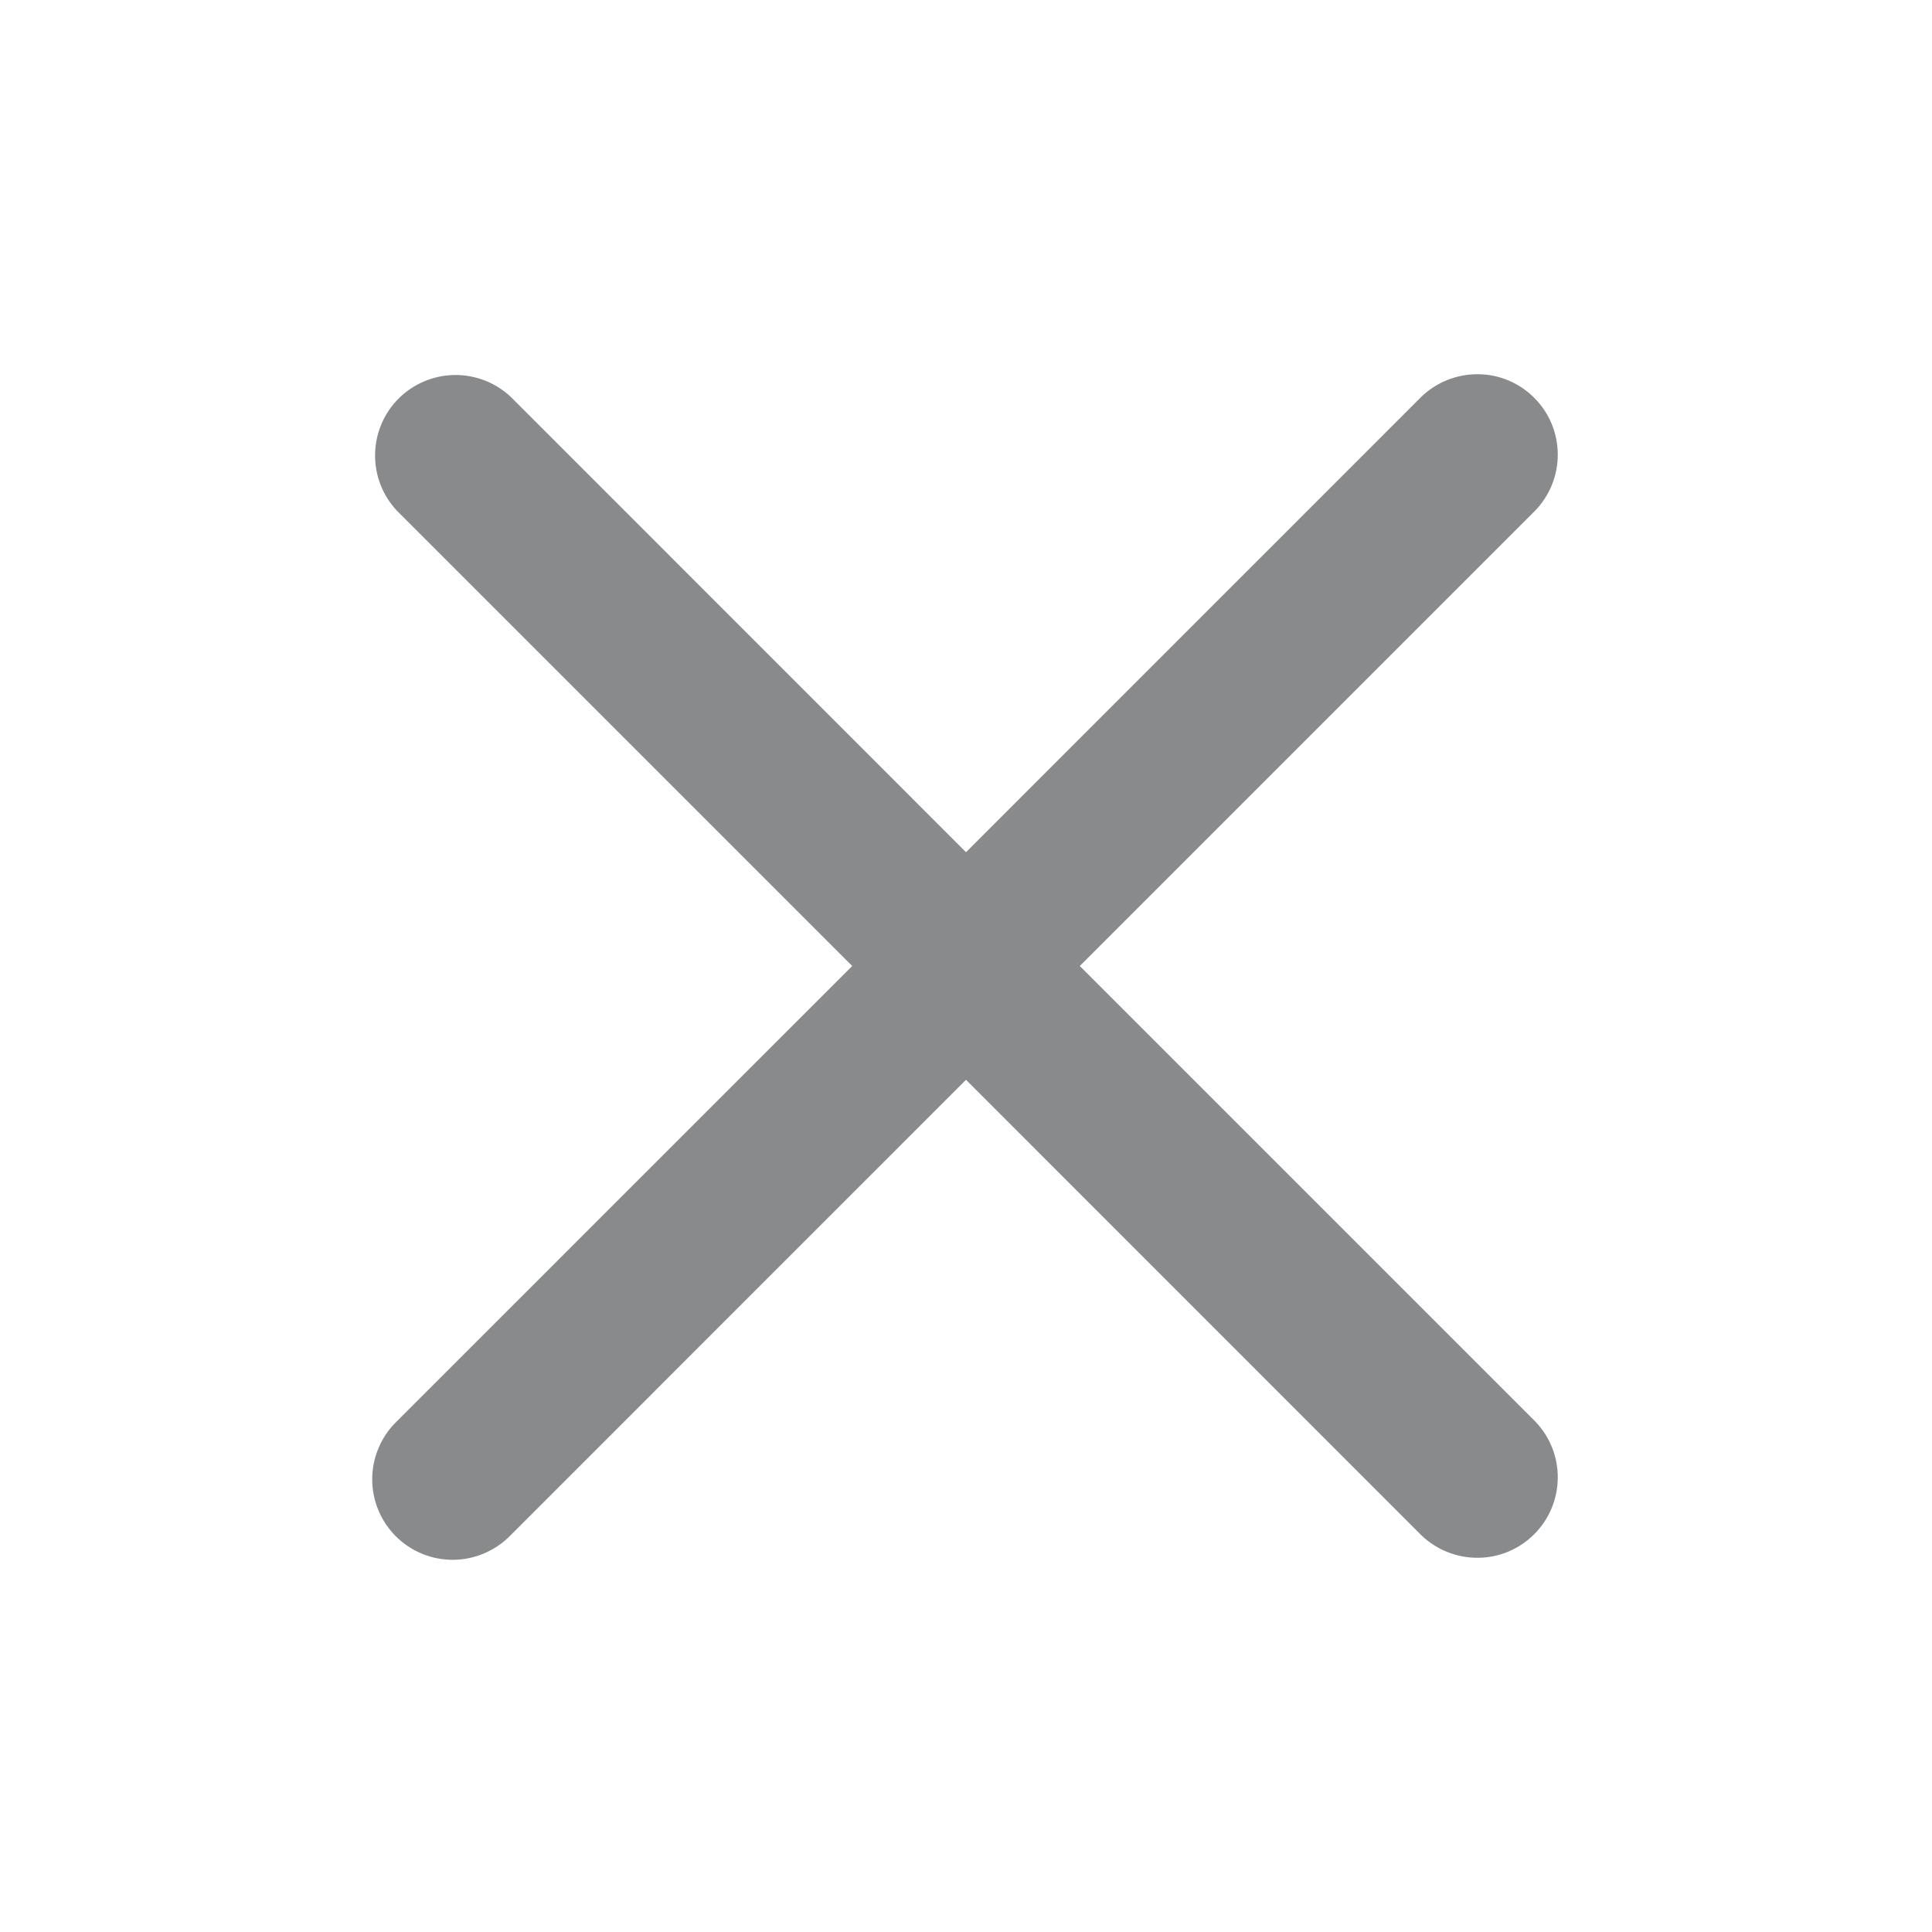
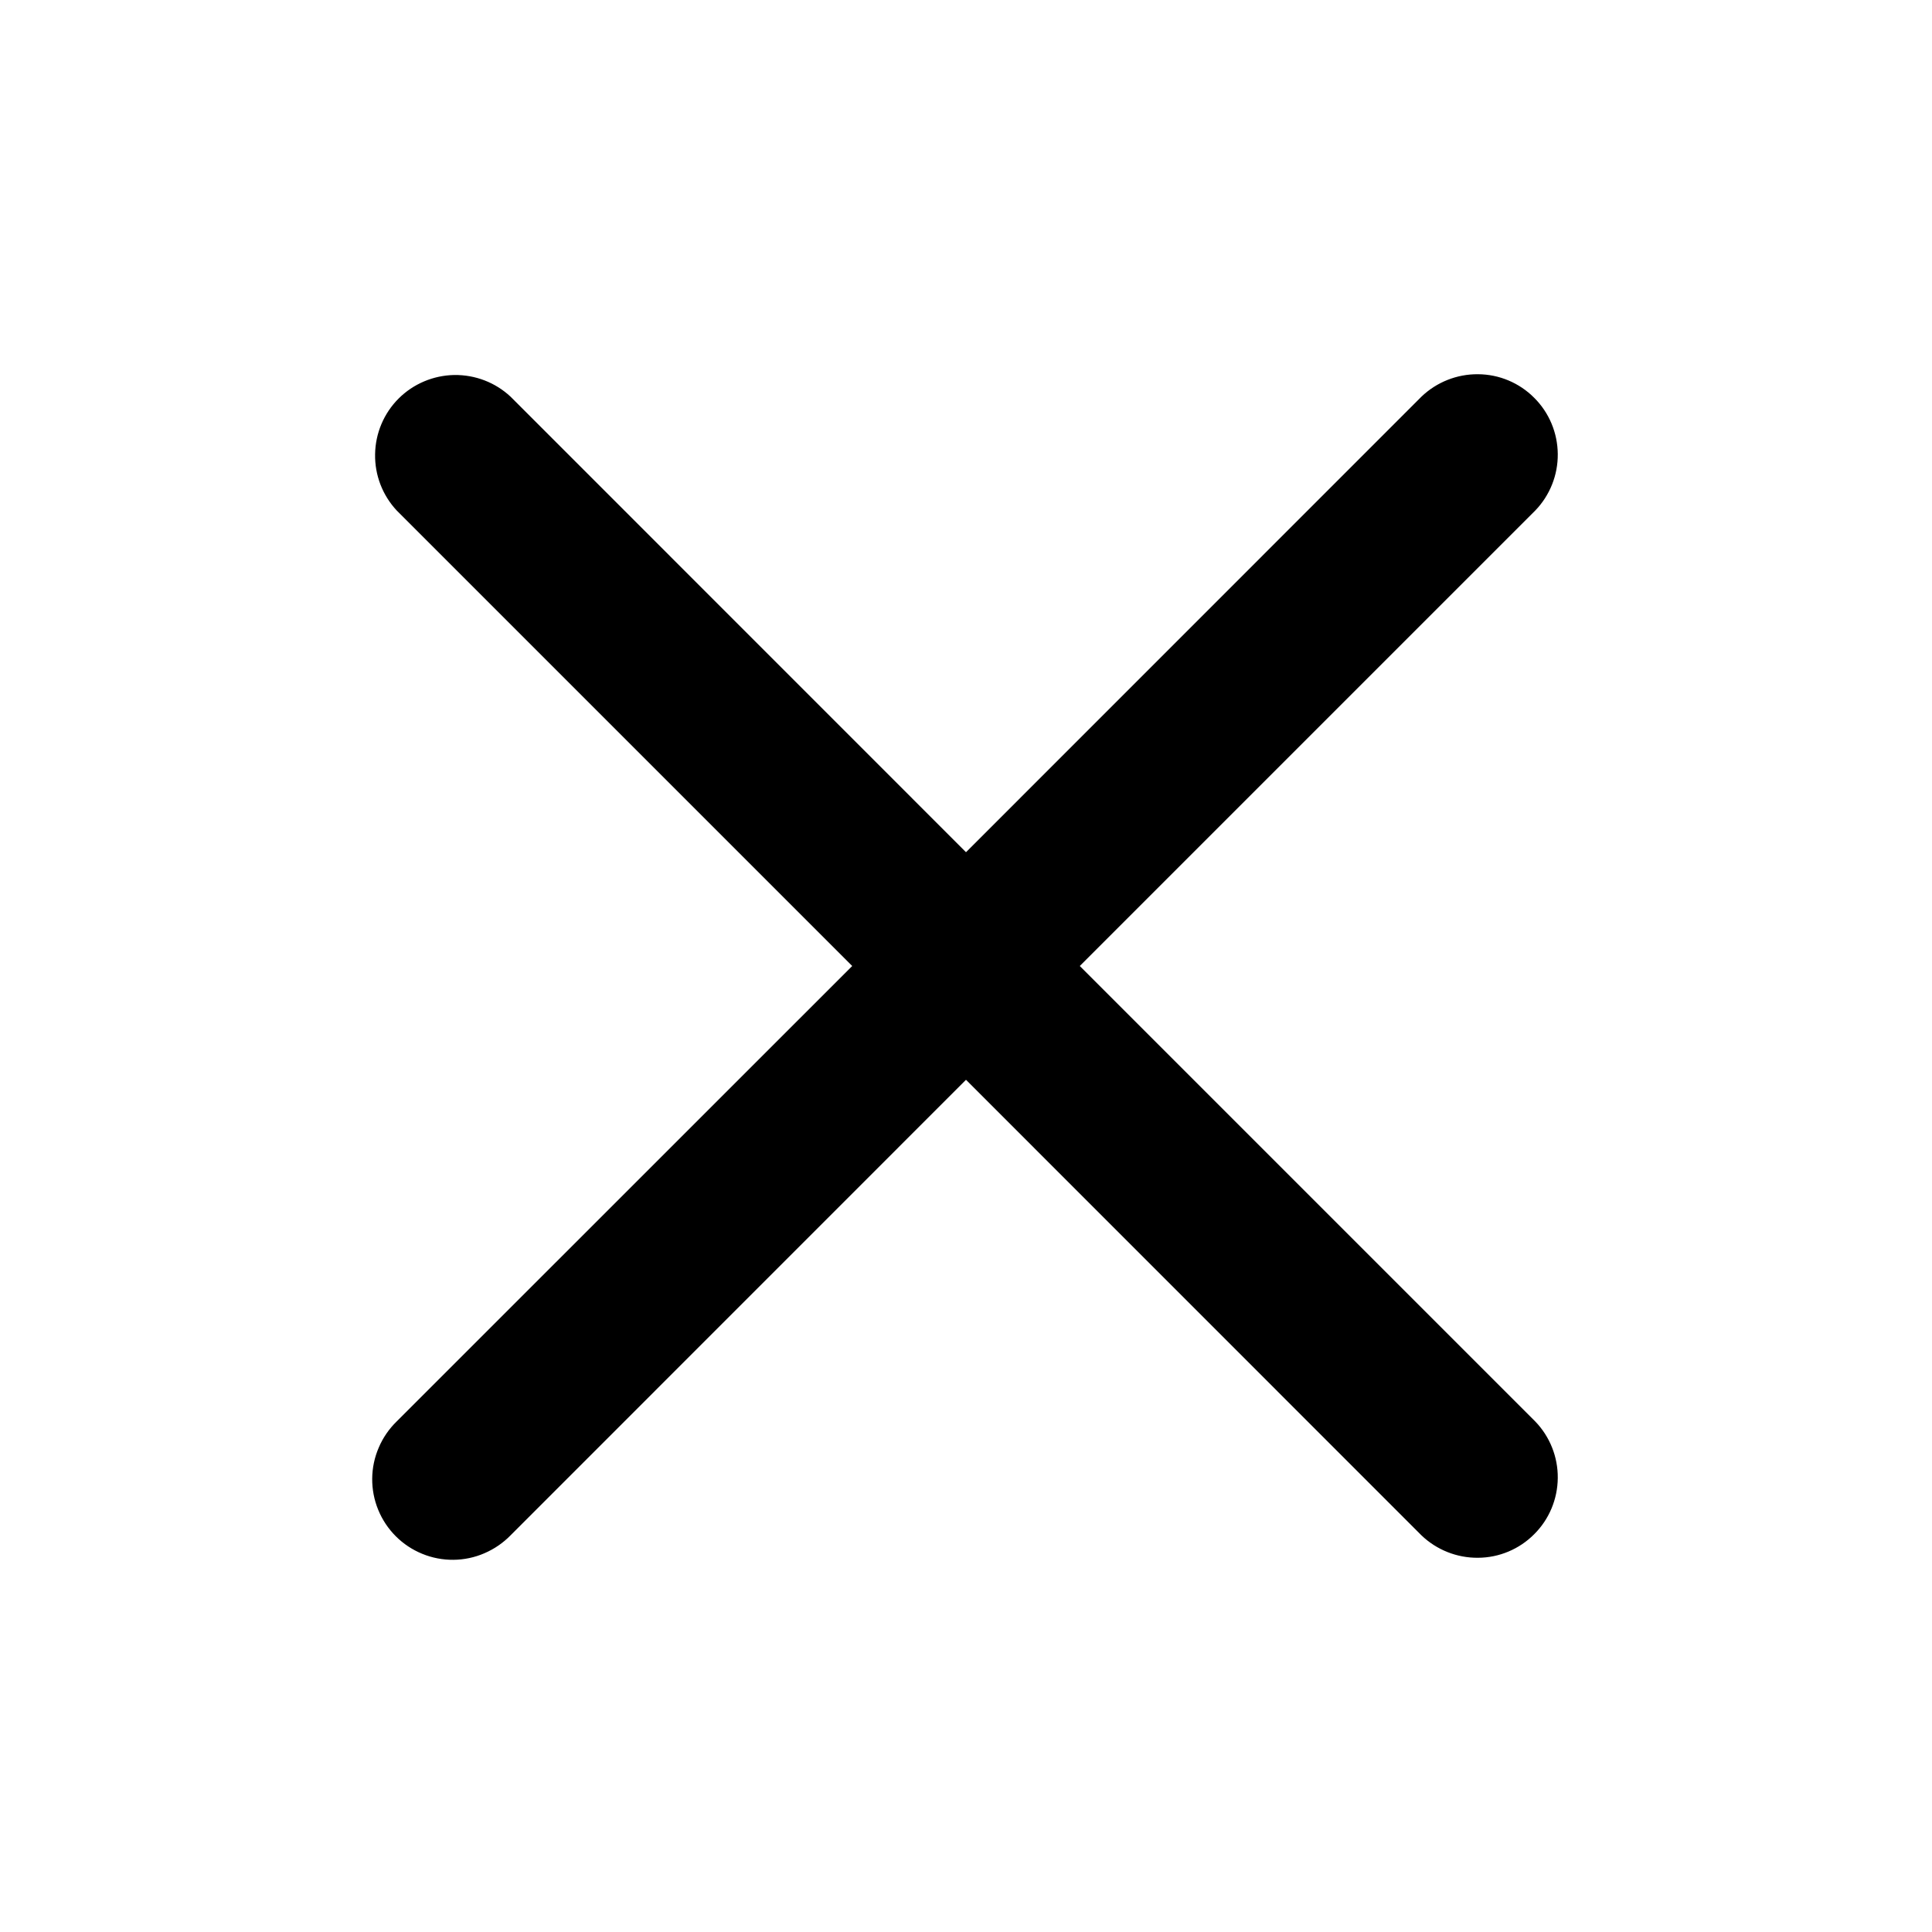
<svg xmlns="http://www.w3.org/2000/svg" width="20" height="20" viewBox="0 0 20 20" fill="none">
-   <path fill-rule="evenodd" clip-rule="evenodd" d="M10 11.178L14.714 15.893C14.871 16.044 15.082 16.128 15.3 16.126C15.519 16.125 15.728 16.037 15.882 15.882C16.037 15.728 16.124 15.519 16.126 15.3C16.128 15.082 16.044 14.871 15.892 14.714L11.178 10L15.892 5.286C16.044 5.129 16.128 4.918 16.126 4.7C16.124 4.481 16.037 4.272 15.882 4.118C15.728 3.963 15.519 3.875 15.3 3.874C15.082 3.872 14.871 3.956 14.714 4.107L10 8.822L5.286 4.107C5.128 3.959 4.919 3.879 4.702 3.882C4.486 3.886 4.279 3.973 4.126 4.126C3.973 4.279 3.886 4.486 3.883 4.702C3.879 4.919 3.96 5.128 4.108 5.286L8.822 10L4.107 14.714C4.028 14.791 3.964 14.883 3.921 14.985C3.877 15.086 3.854 15.196 3.853 15.306C3.852 15.417 3.873 15.527 3.915 15.629C3.957 15.732 4.019 15.825 4.097 15.903C4.175 15.981 4.268 16.043 4.371 16.085C4.473 16.127 4.583 16.148 4.694 16.147C4.804 16.146 4.914 16.123 5.015 16.079C5.117 16.035 5.209 15.972 5.286 15.893L10 11.178Z" fill="#888A8C" />
+   <path fill-rule="evenodd" clip-rule="evenodd" d="M10 11.178L14.714 15.893C14.871 16.044 15.082 16.128 15.3 16.126C15.519 16.125 15.728 16.037 15.882 15.882C16.037 15.728 16.124 15.519 16.126 15.3C16.128 15.082 16.044 14.871 15.892 14.714L11.178 10L15.892 5.286C16.044 5.129 16.128 4.918 16.126 4.7C16.124 4.481 16.037 4.272 15.882 4.118C15.728 3.963 15.519 3.875 15.3 3.874C15.082 3.872 14.871 3.956 14.714 4.107L10 8.822L5.286 4.107C5.128 3.959 4.919 3.879 4.702 3.882C4.486 3.886 4.279 3.973 4.126 4.126C3.973 4.279 3.886 4.486 3.883 4.702C3.879 4.919 3.96 5.128 4.108 5.286L8.822 10L4.107 14.714C4.028 14.791 3.964 14.883 3.921 14.985C3.877 15.086 3.854 15.196 3.853 15.306C3.852 15.417 3.873 15.527 3.915 15.629C3.957 15.732 4.019 15.825 4.097 15.903C4.175 15.981 4.268 16.043 4.371 16.085C4.473 16.127 4.583 16.148 4.694 16.147C4.804 16.146 4.914 16.123 5.015 16.079C5.117 16.035 5.209 15.972 5.286 15.893L10 11.178Z" fill="currentColor" />
</svg>
